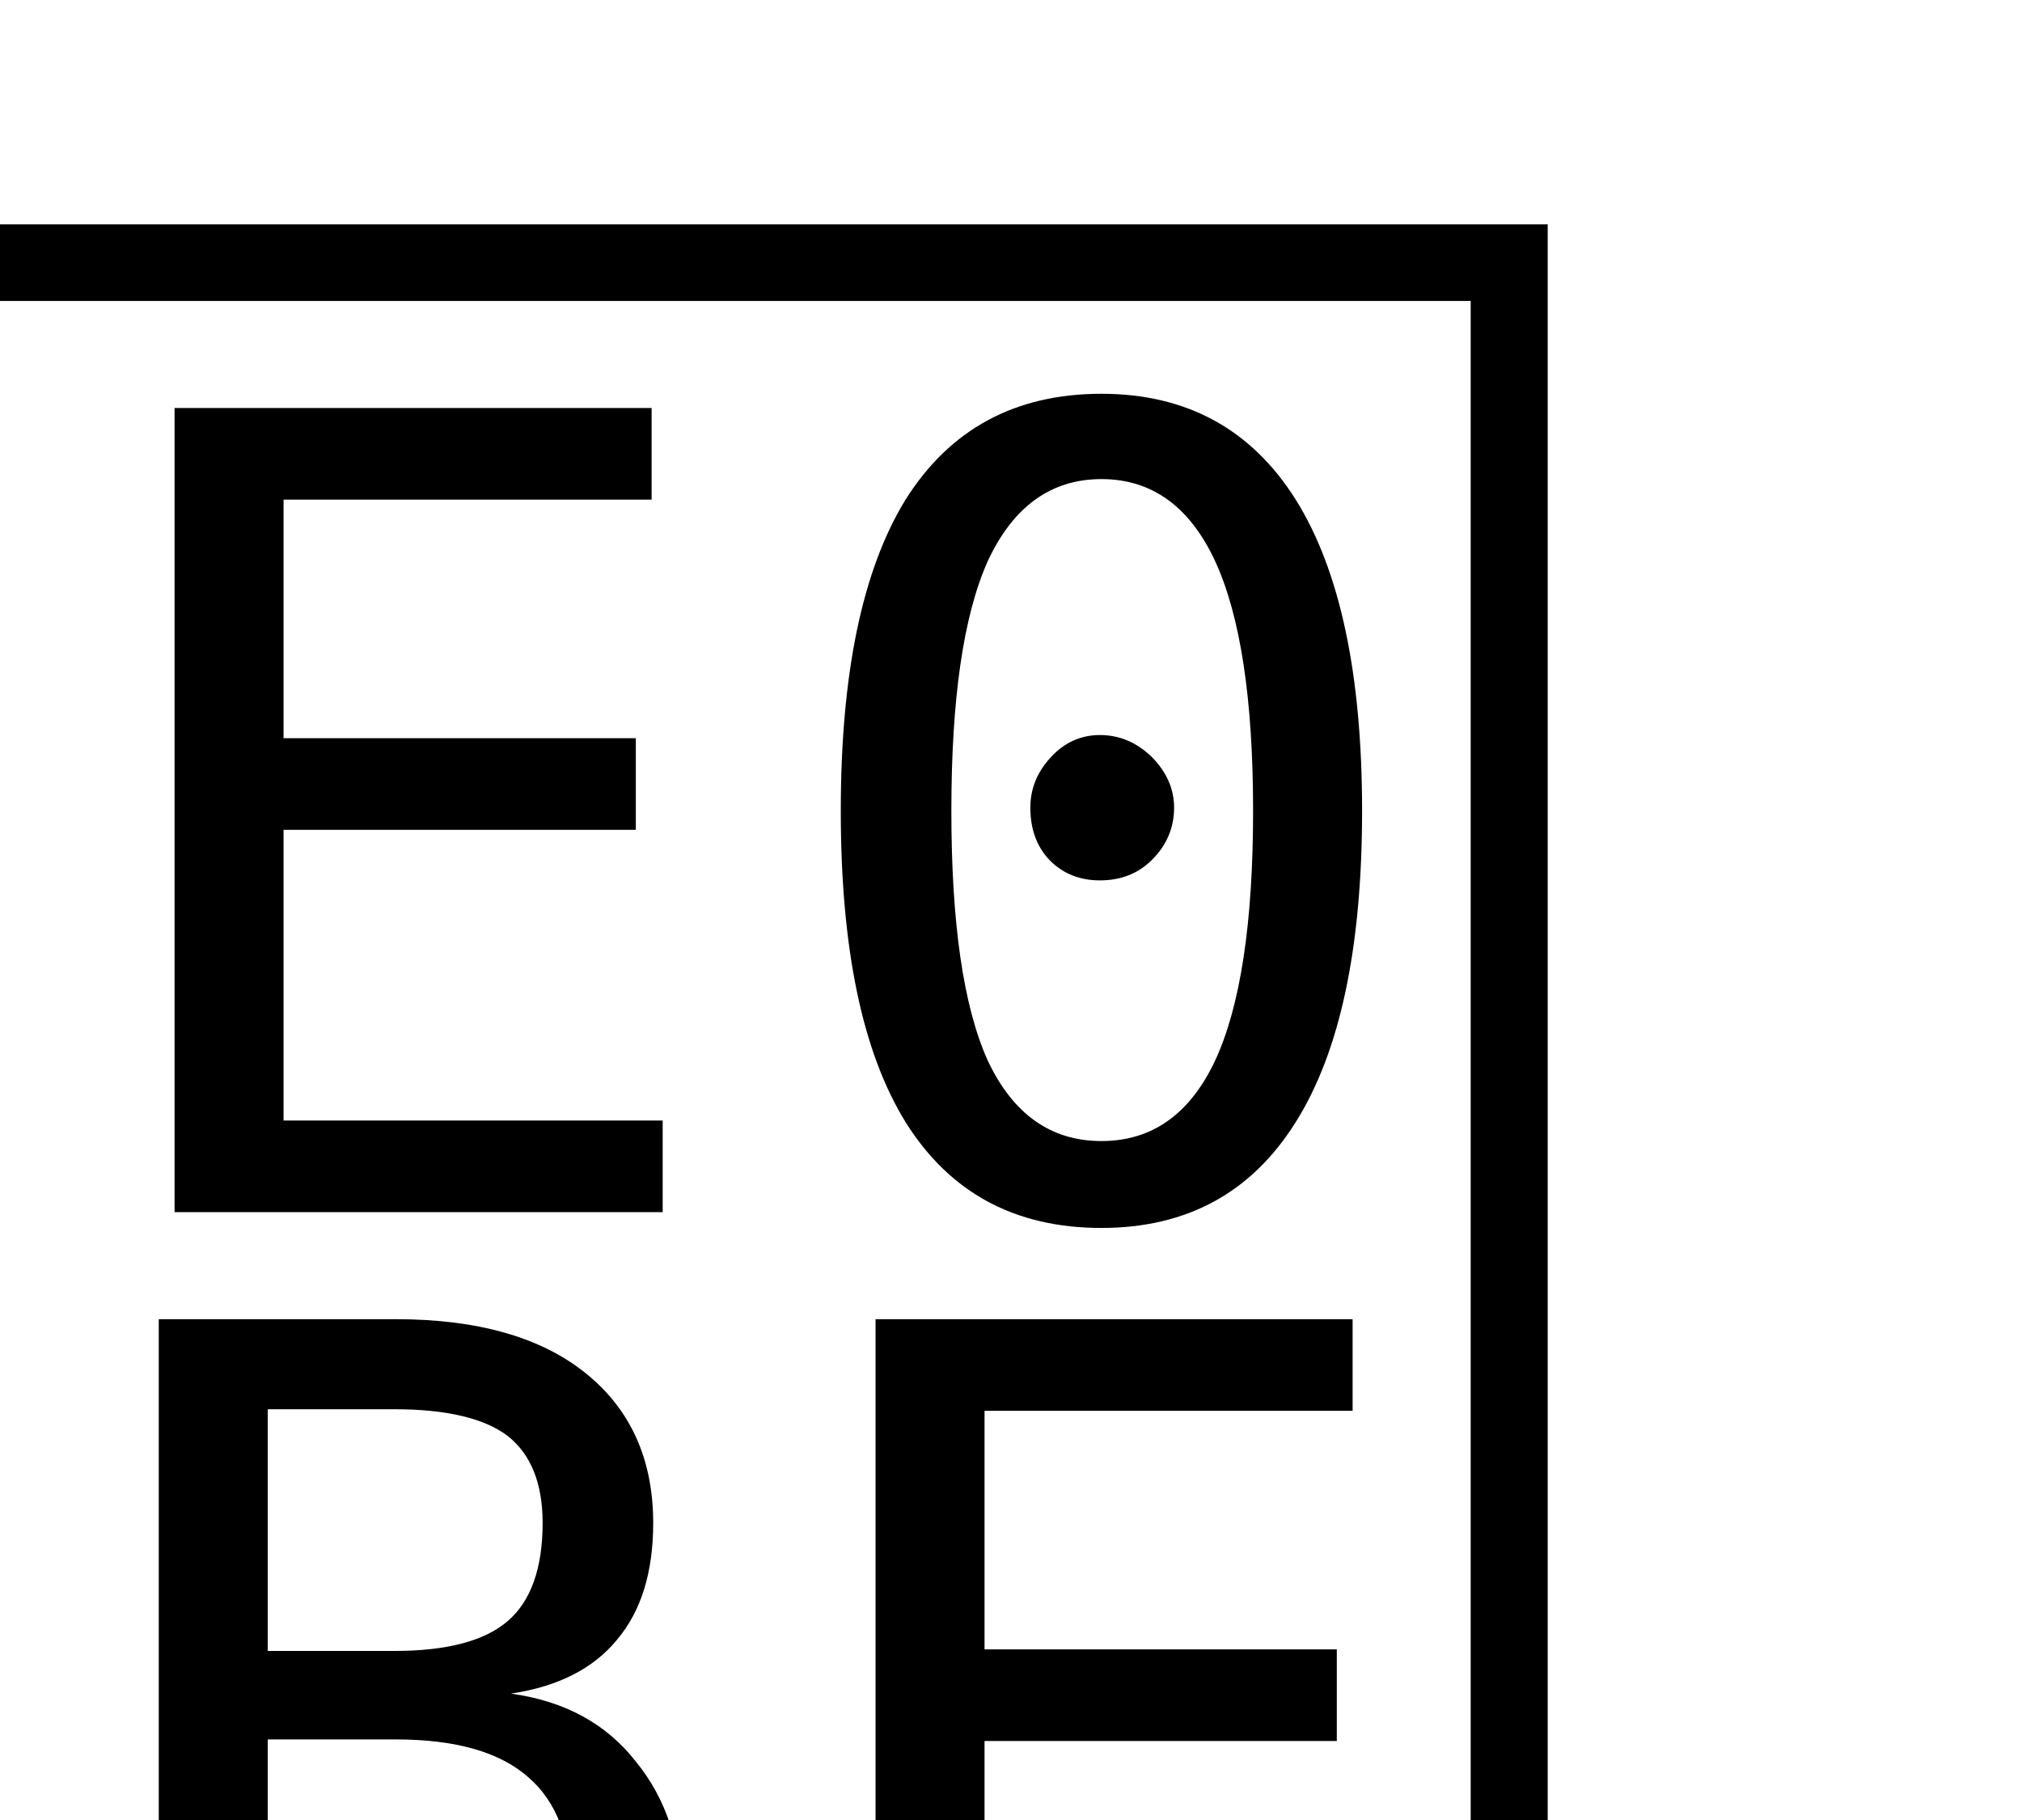
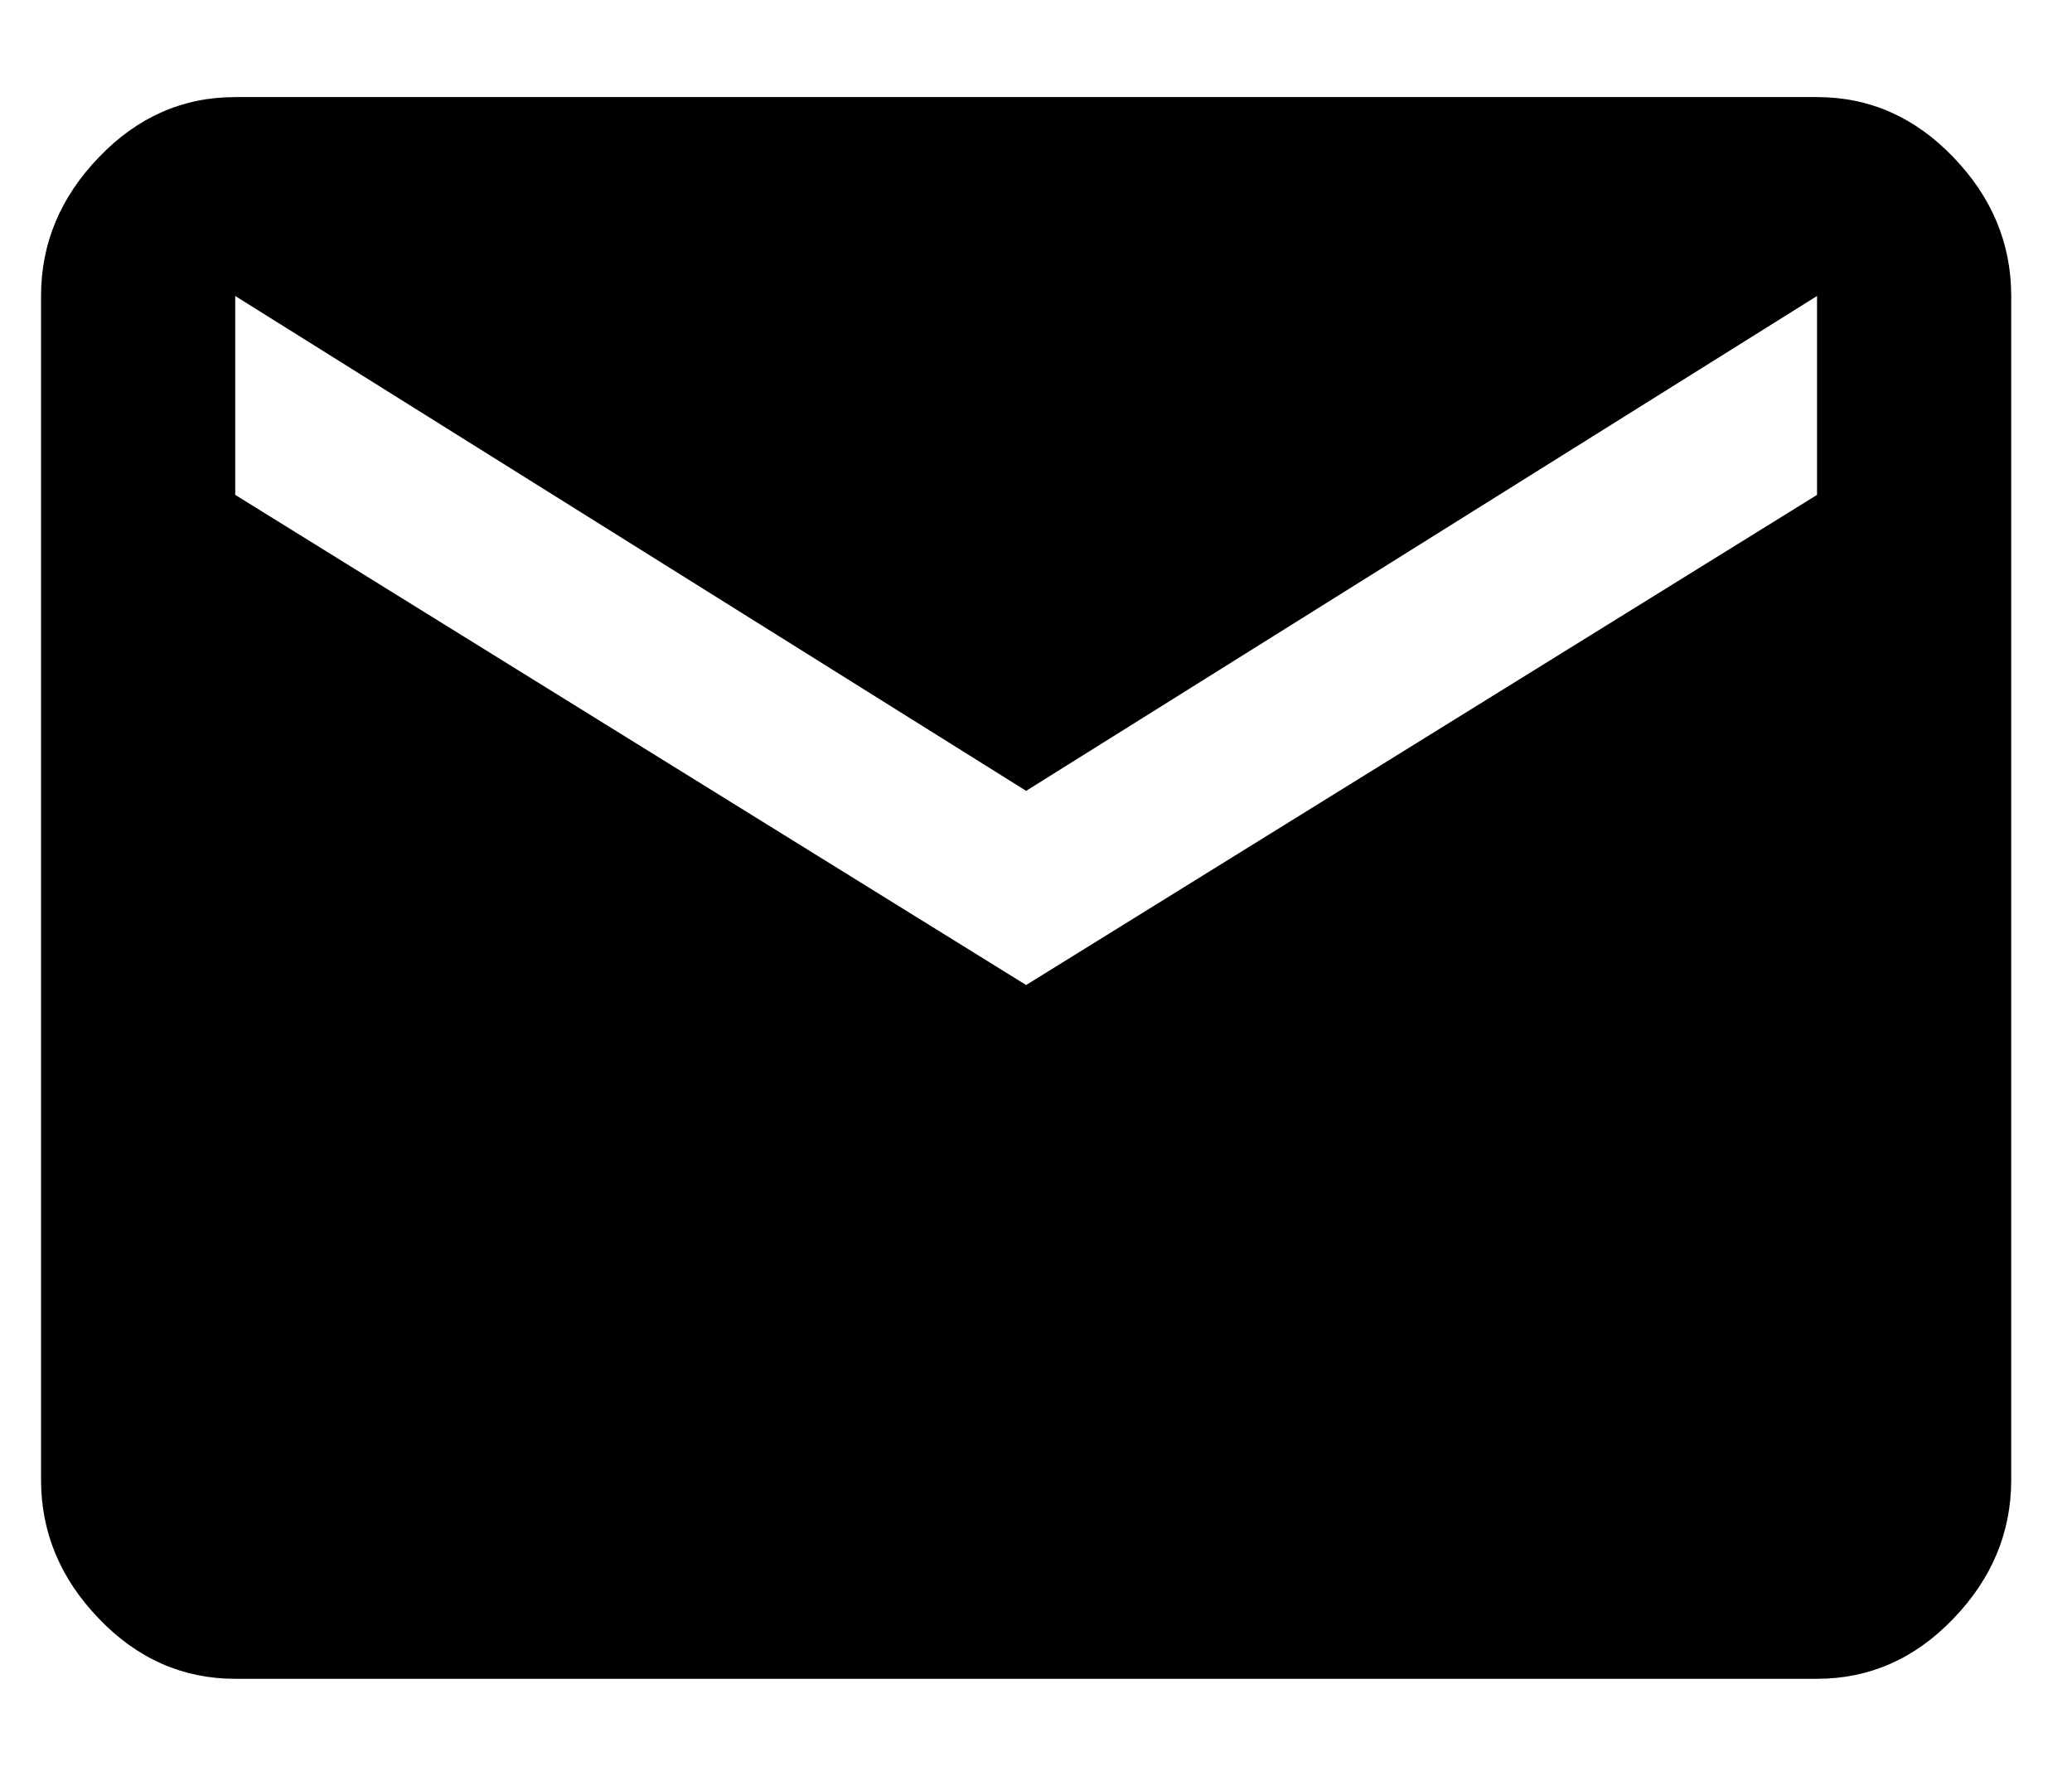
- <svg xmlns="http://www.w3.org/2000/svg" width="20px" height="18px" viewBox="0 0 20 18">
-   <g id="Page-1" stroke="none" stroke-width="1" fill="none" fill-rule="evenodd" font-weight="normal" font-family="MaterialIcons-Regular, Material Icons" letter-spacing="3.6" font-size="24">
-     <g id="Desktop-HD-Copy-10" transform="translate(-1381, -57)" fill="#000000">
-       <text class="shape">
-         <tspan x="1379.4" y="78"></tspan>
-       </text>
-     </g>
+ <svg xmlns="http://www.w3.org/2000/svg" width="21px" height="18px" viewBox="0 0 21 18" version="1.1">
+   <defs />
+   <g id="Page-1" stroke="none" stroke-width="1" fill="none" fill-rule="evenodd">
+     <path d="M18.416,5.016 L18.416,3 L10.4,8.016 L2.384,3 L2.384,5.016 L10.4,9.984 L18.416,5.016 Z M18.416,0.984 C18.947,0.984 19.408,1.187 19.798,1.594 C20.189,2 20.384,2.469 20.384,3 L20.384,15 C20.384,15.531 20.189,16 19.798,16.406 C19.408,16.813 18.947,17.016 18.416,17.016 L2.384,17.016 C1.853,17.016 1.392,16.813 1.002,16.406 C0.611,16 0.416,15.531 0.416,15 L0.416,3 C0.416,2.469 0.611,2 1.002,1.594 C1.392,1.187 1.853,0.984 2.384,0.984 L18.416,0.984 Z" id="" fill="#000000" />
  </g>
</svg>
